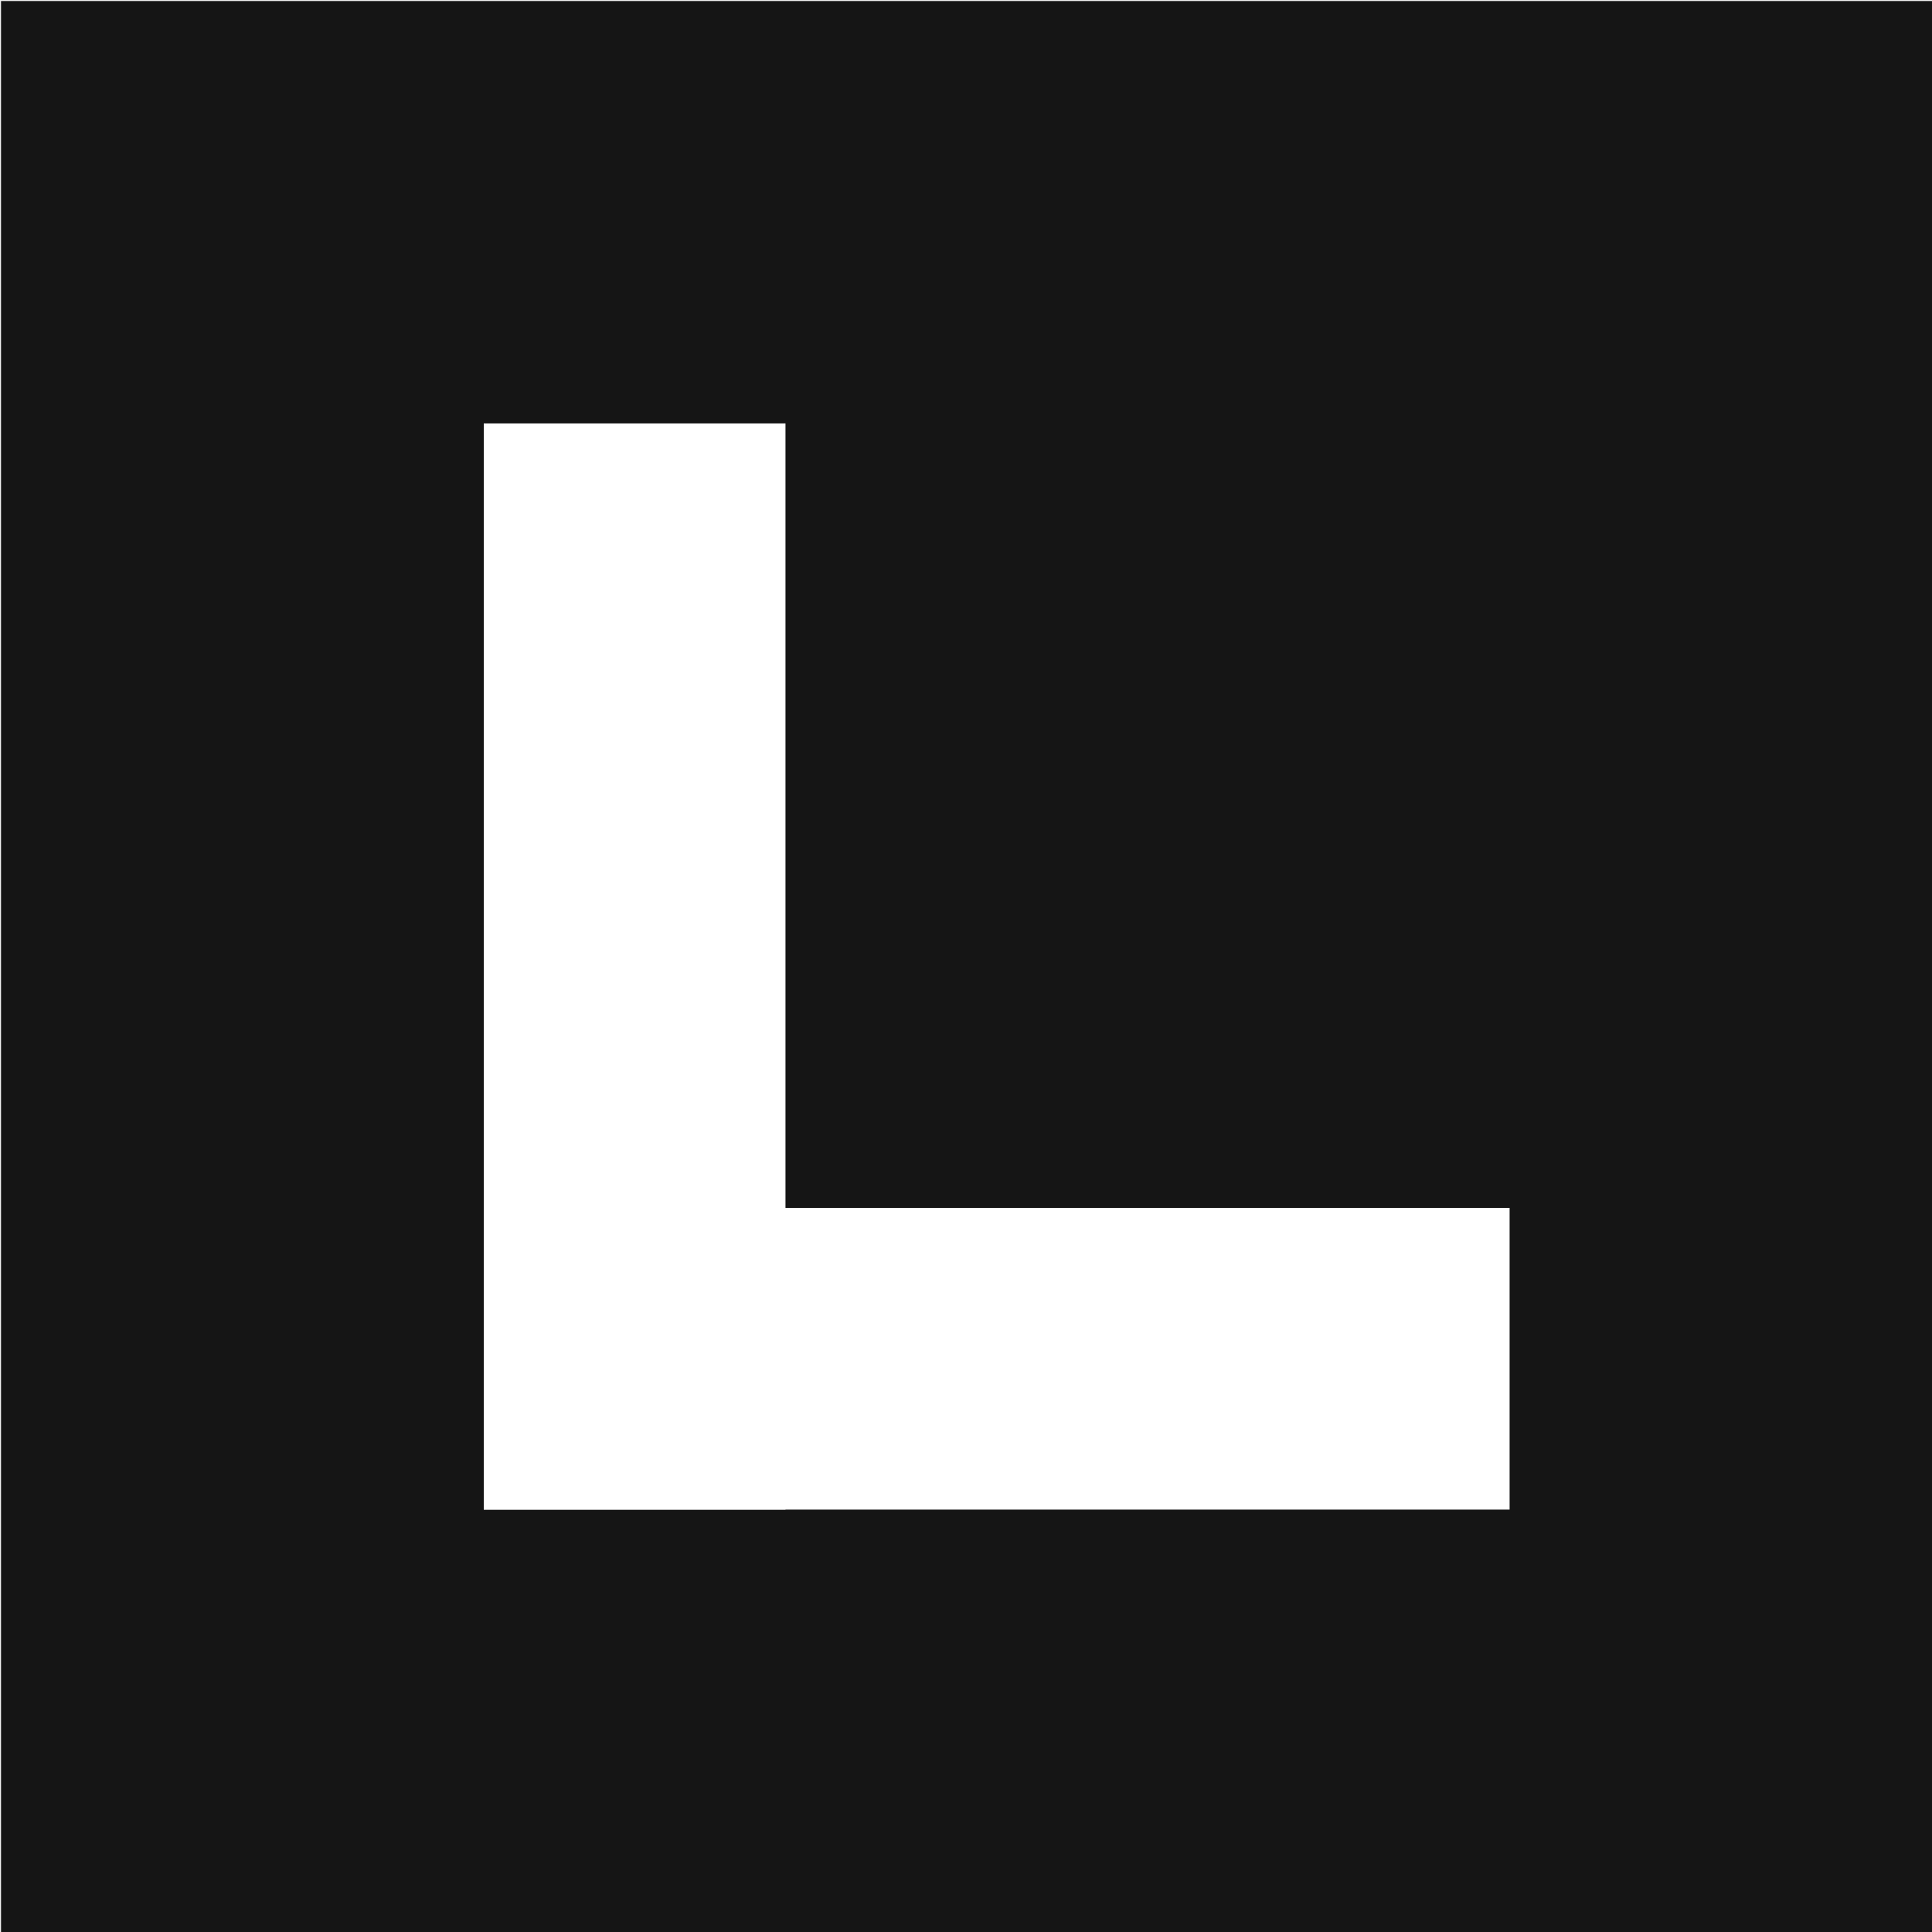
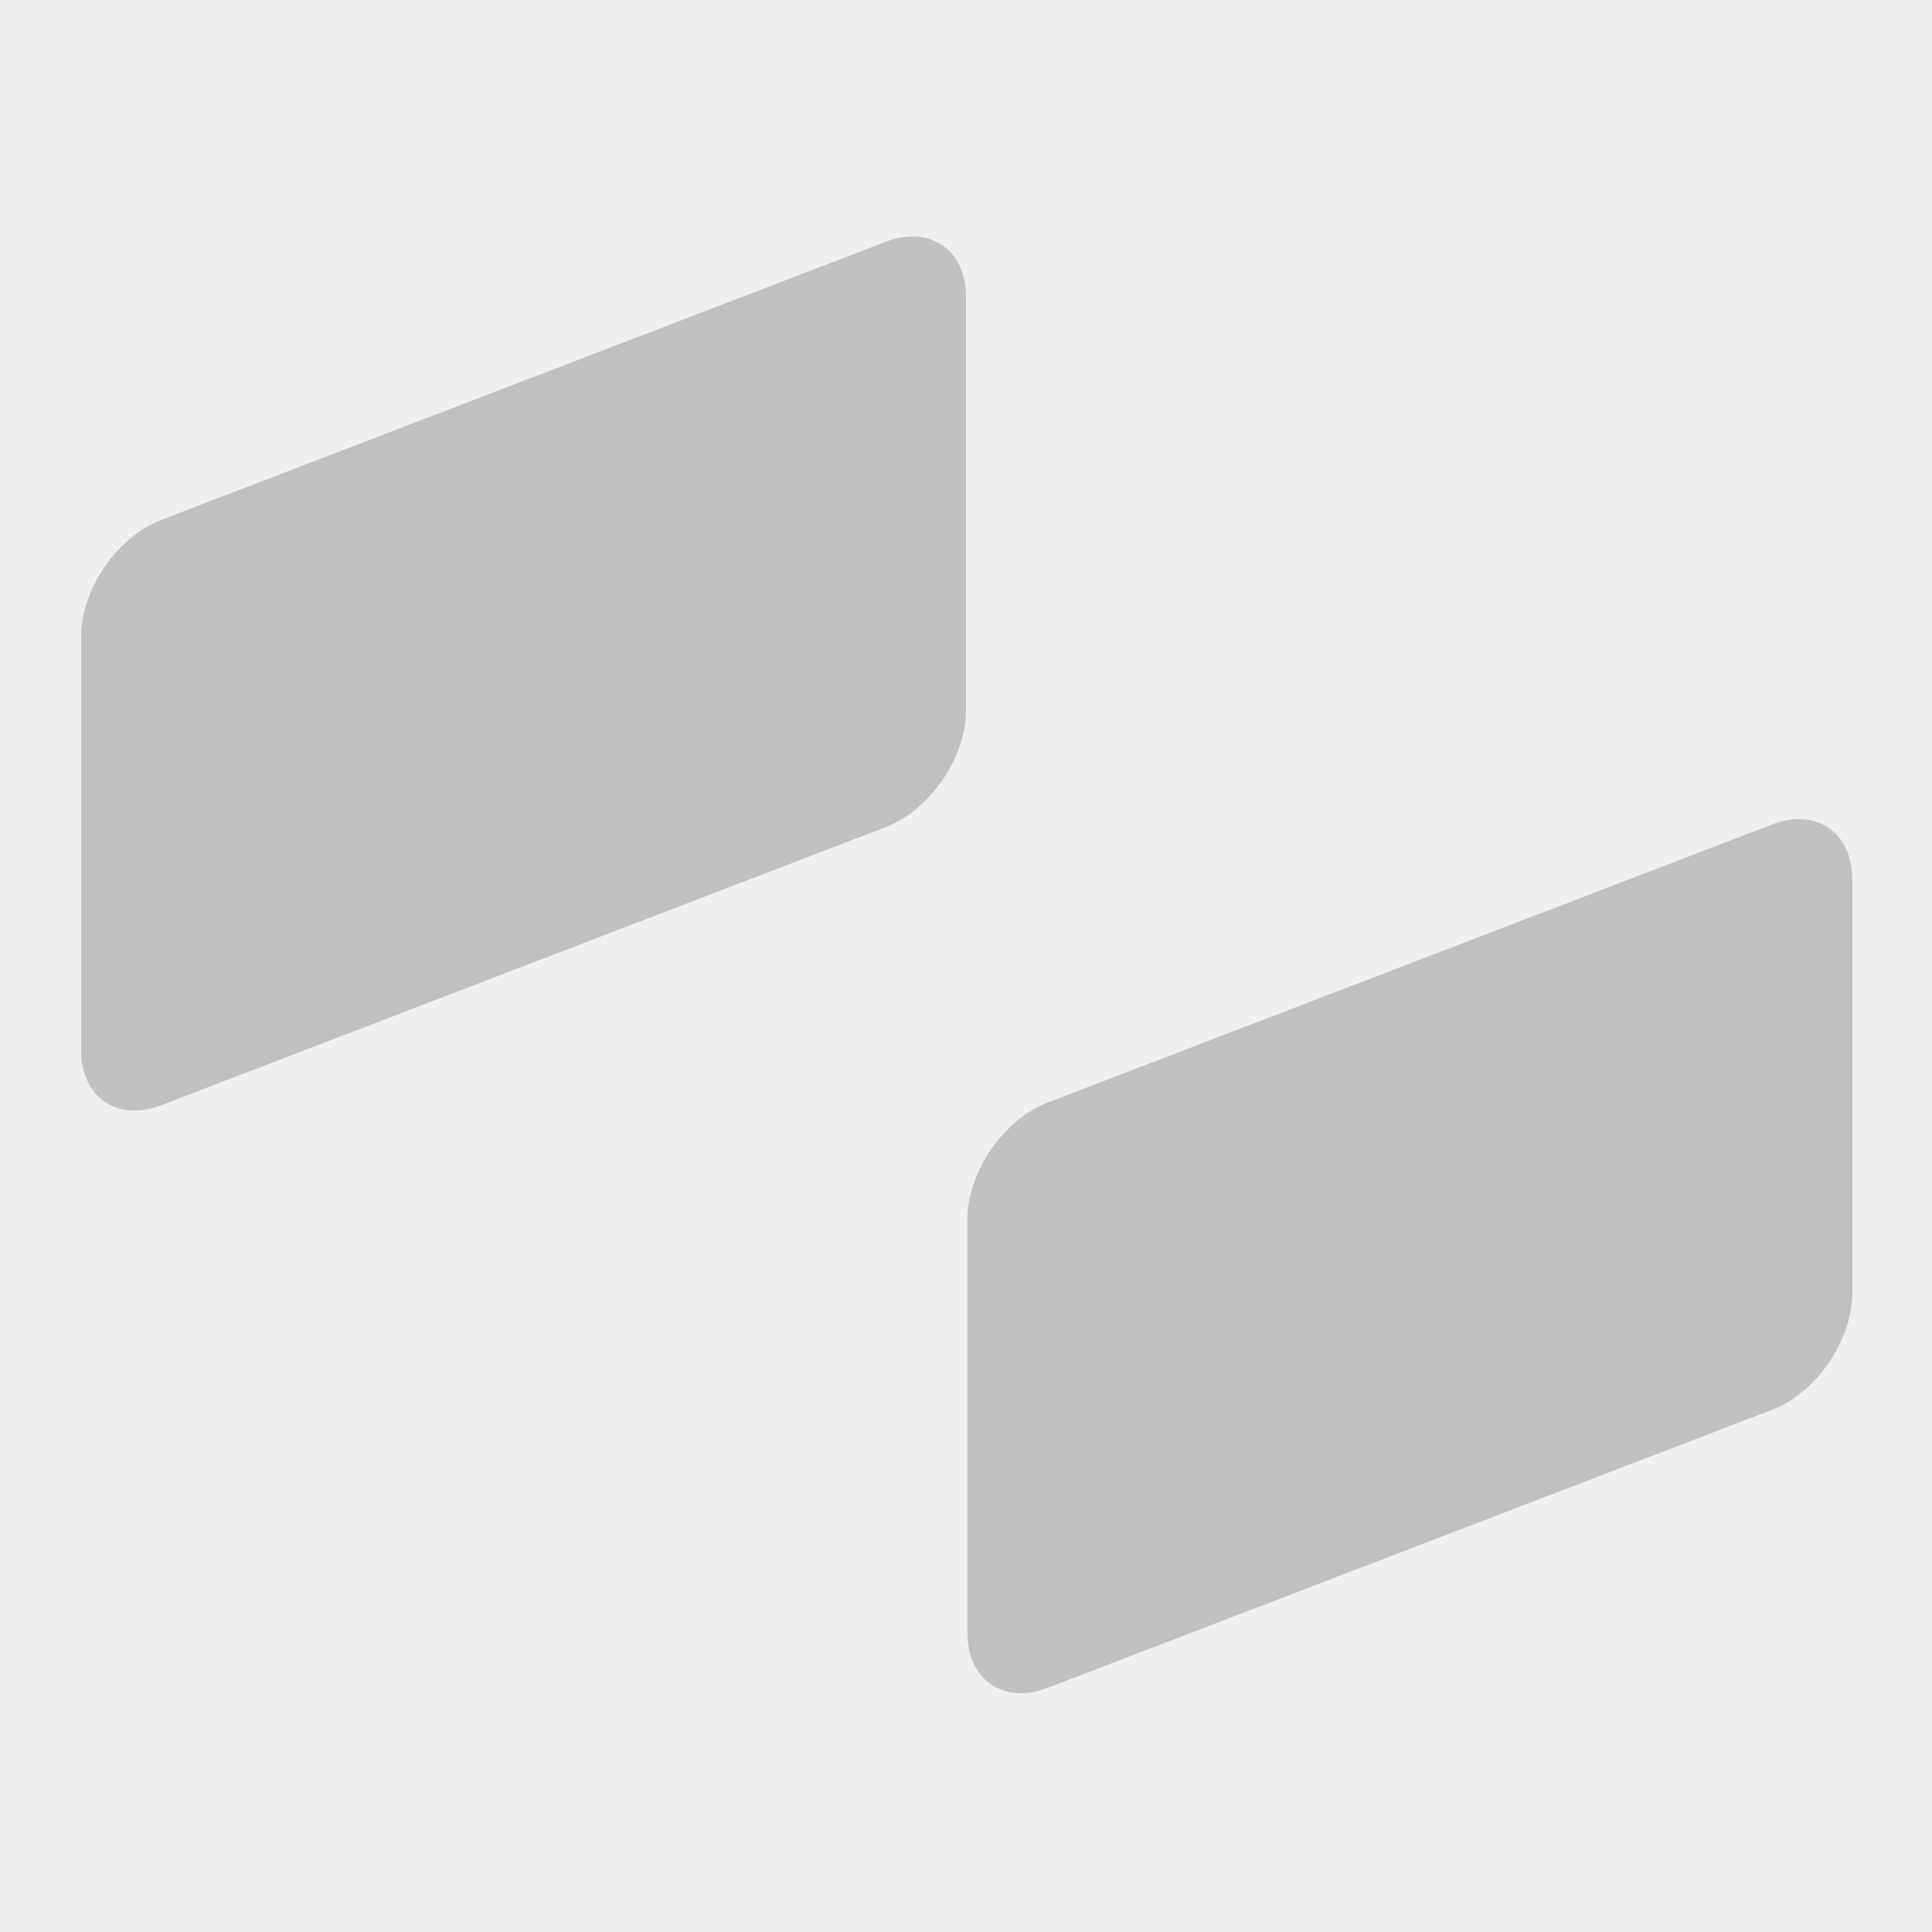
- <svg xmlns="http://www.w3.org/2000/svg" width="1880" height="1880" viewBox="0 0 1880 1880" fill="none">
-   <path d="M1880 1H1V1880H1880V1Z" fill="#151515" />
-   <path d="M764.344 412.031H470.75V1468.97H764.344V412.031Z" fill="white" />
-   <path d="M1468.97 1175.38H470.75V1468.97H1468.97V1175.38Z" fill="white" />
+ <svg xmlns="http://www.w3.org/2000/svg" width="2049" height="2049" viewBox="0 0 2049 2049" fill="none">
+   <rect width="2048" height="2048" transform="matrix(-1 0 0 1 2048.5 0.5)" fill="#EAEAEA" fill-opacity="0.21" />
+   <rect width="1005.28" height="620.771" rx="91.389" transform="matrix(-0.93358 0.358368 0 1 1024.5 223.759)" fill="#151515" fill-opacity="0.21" />
+   <rect width="1005.28" height="620.771" rx="91.389" transform="matrix(-0.93358 0.358368 0 1 1964.5 841.722)" fill="#151515" fill-opacity="0.21" />
</svg>
